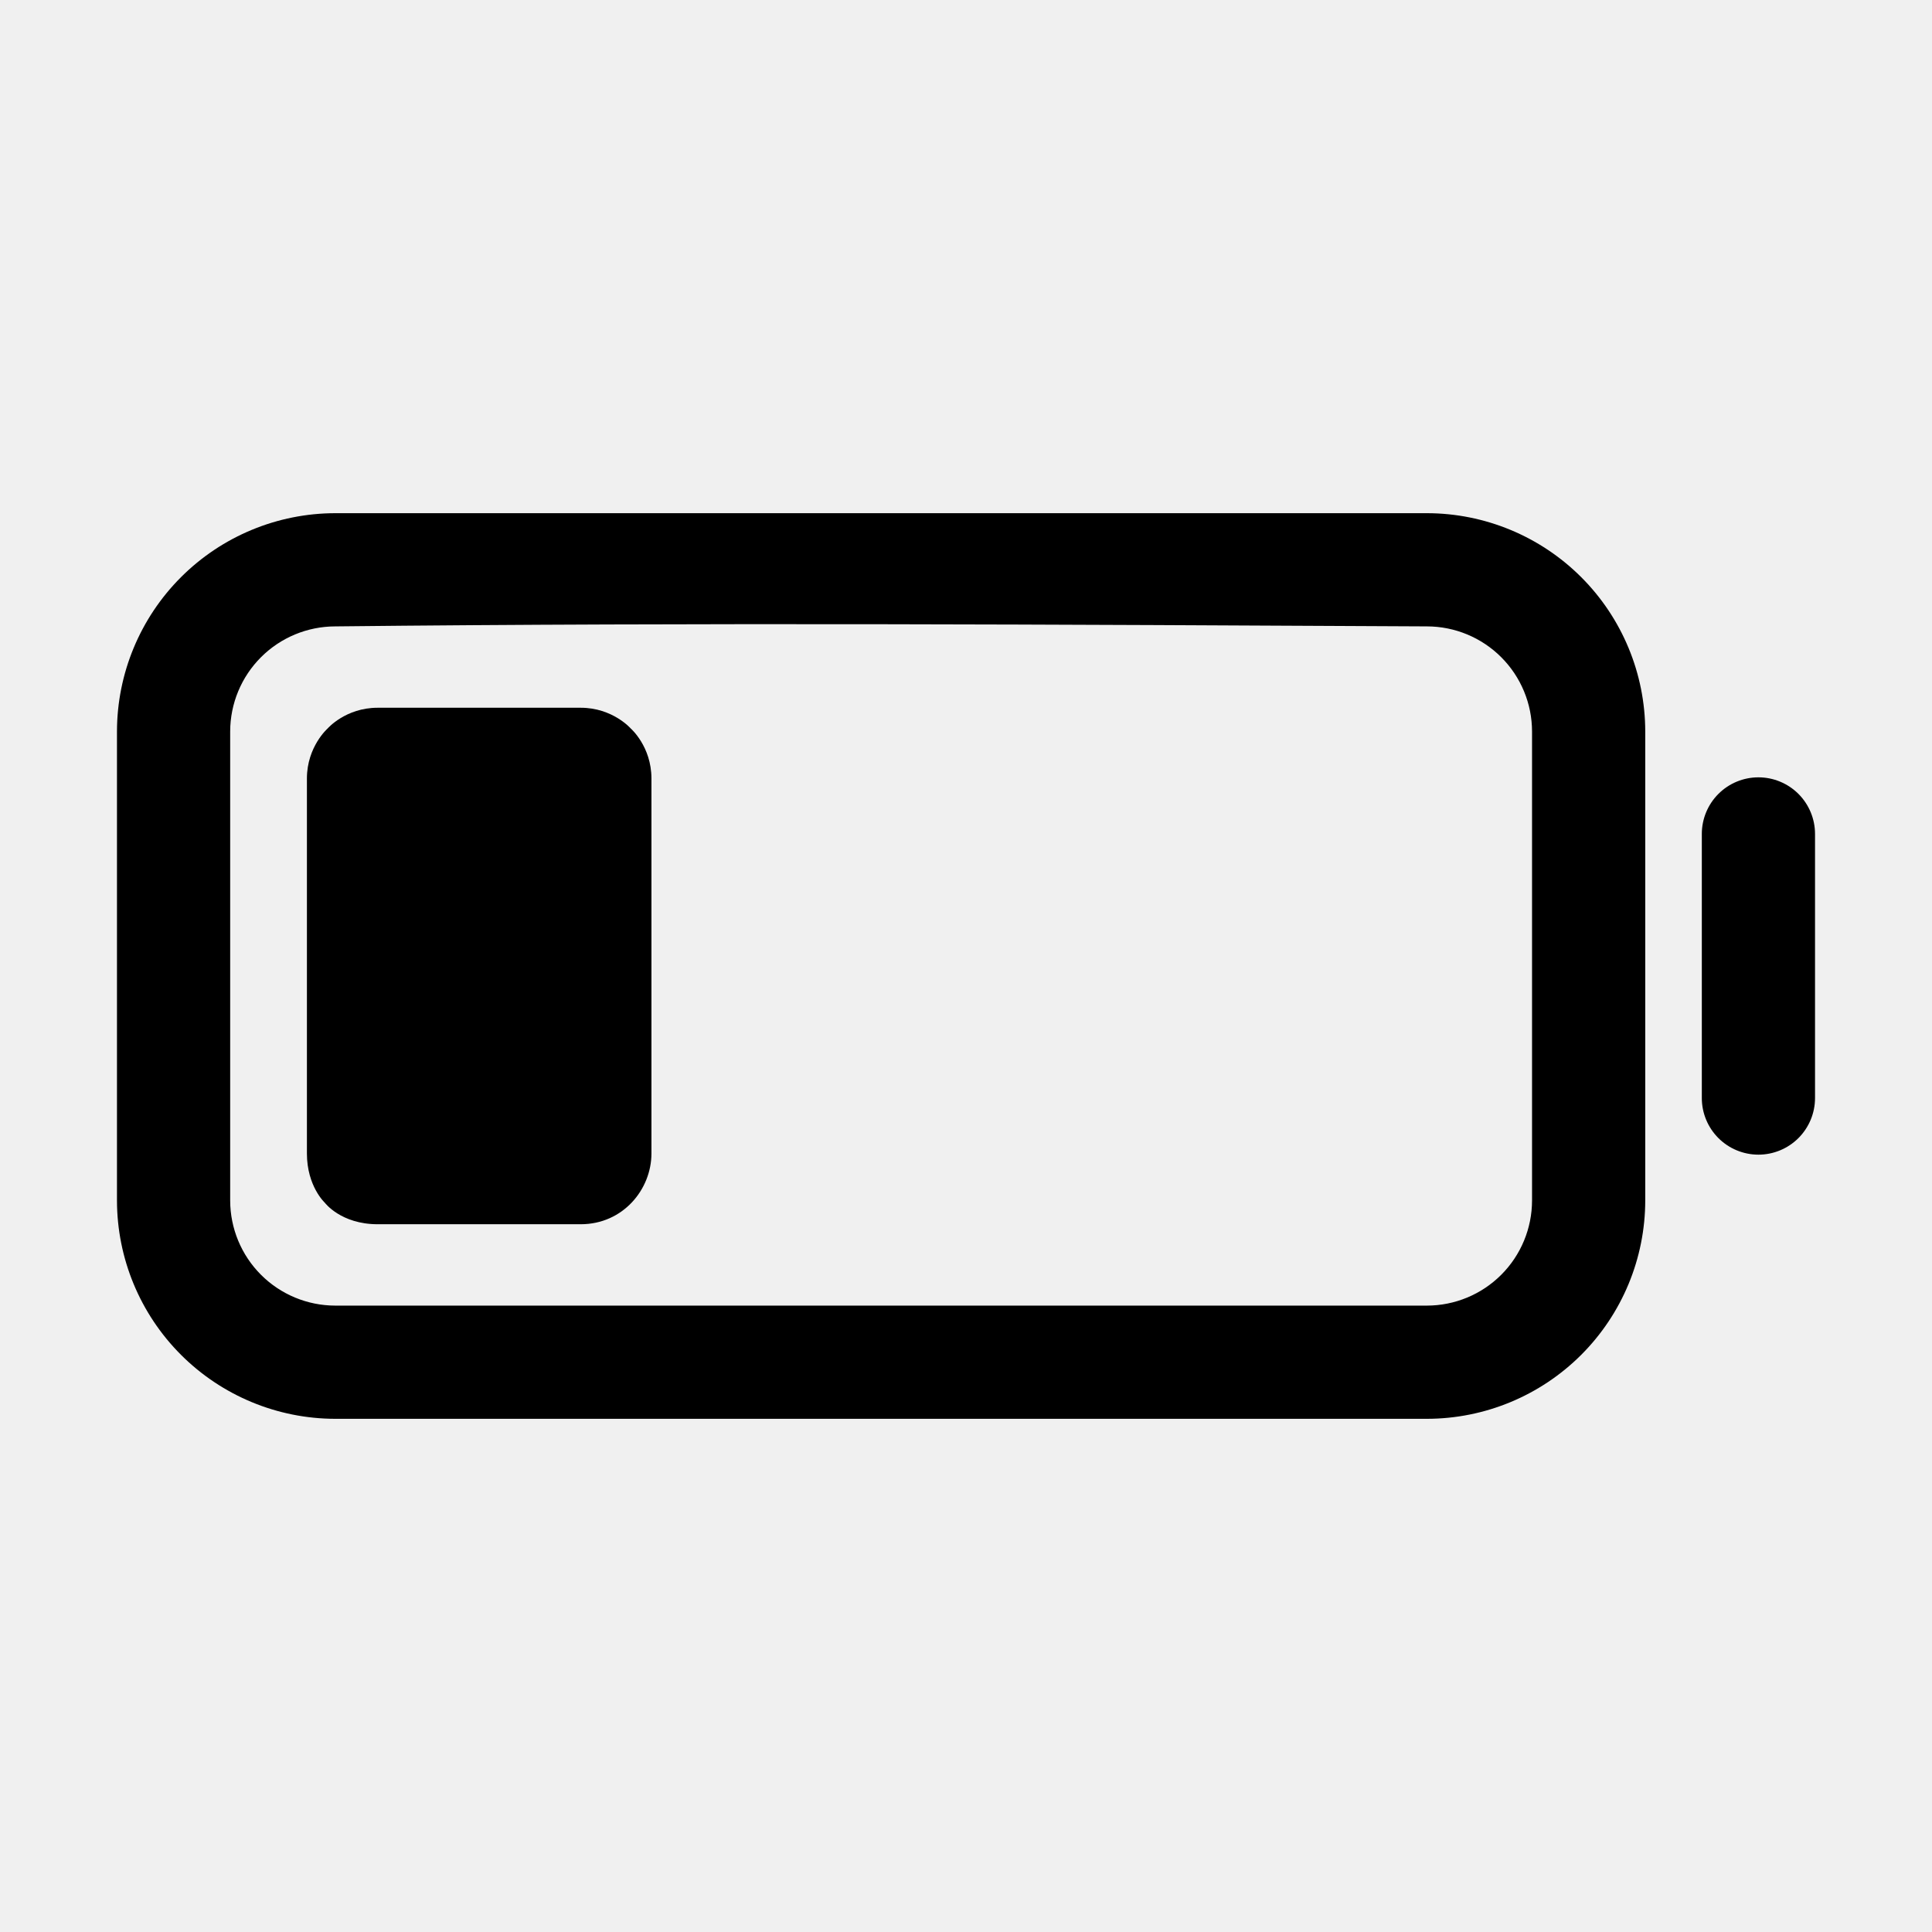
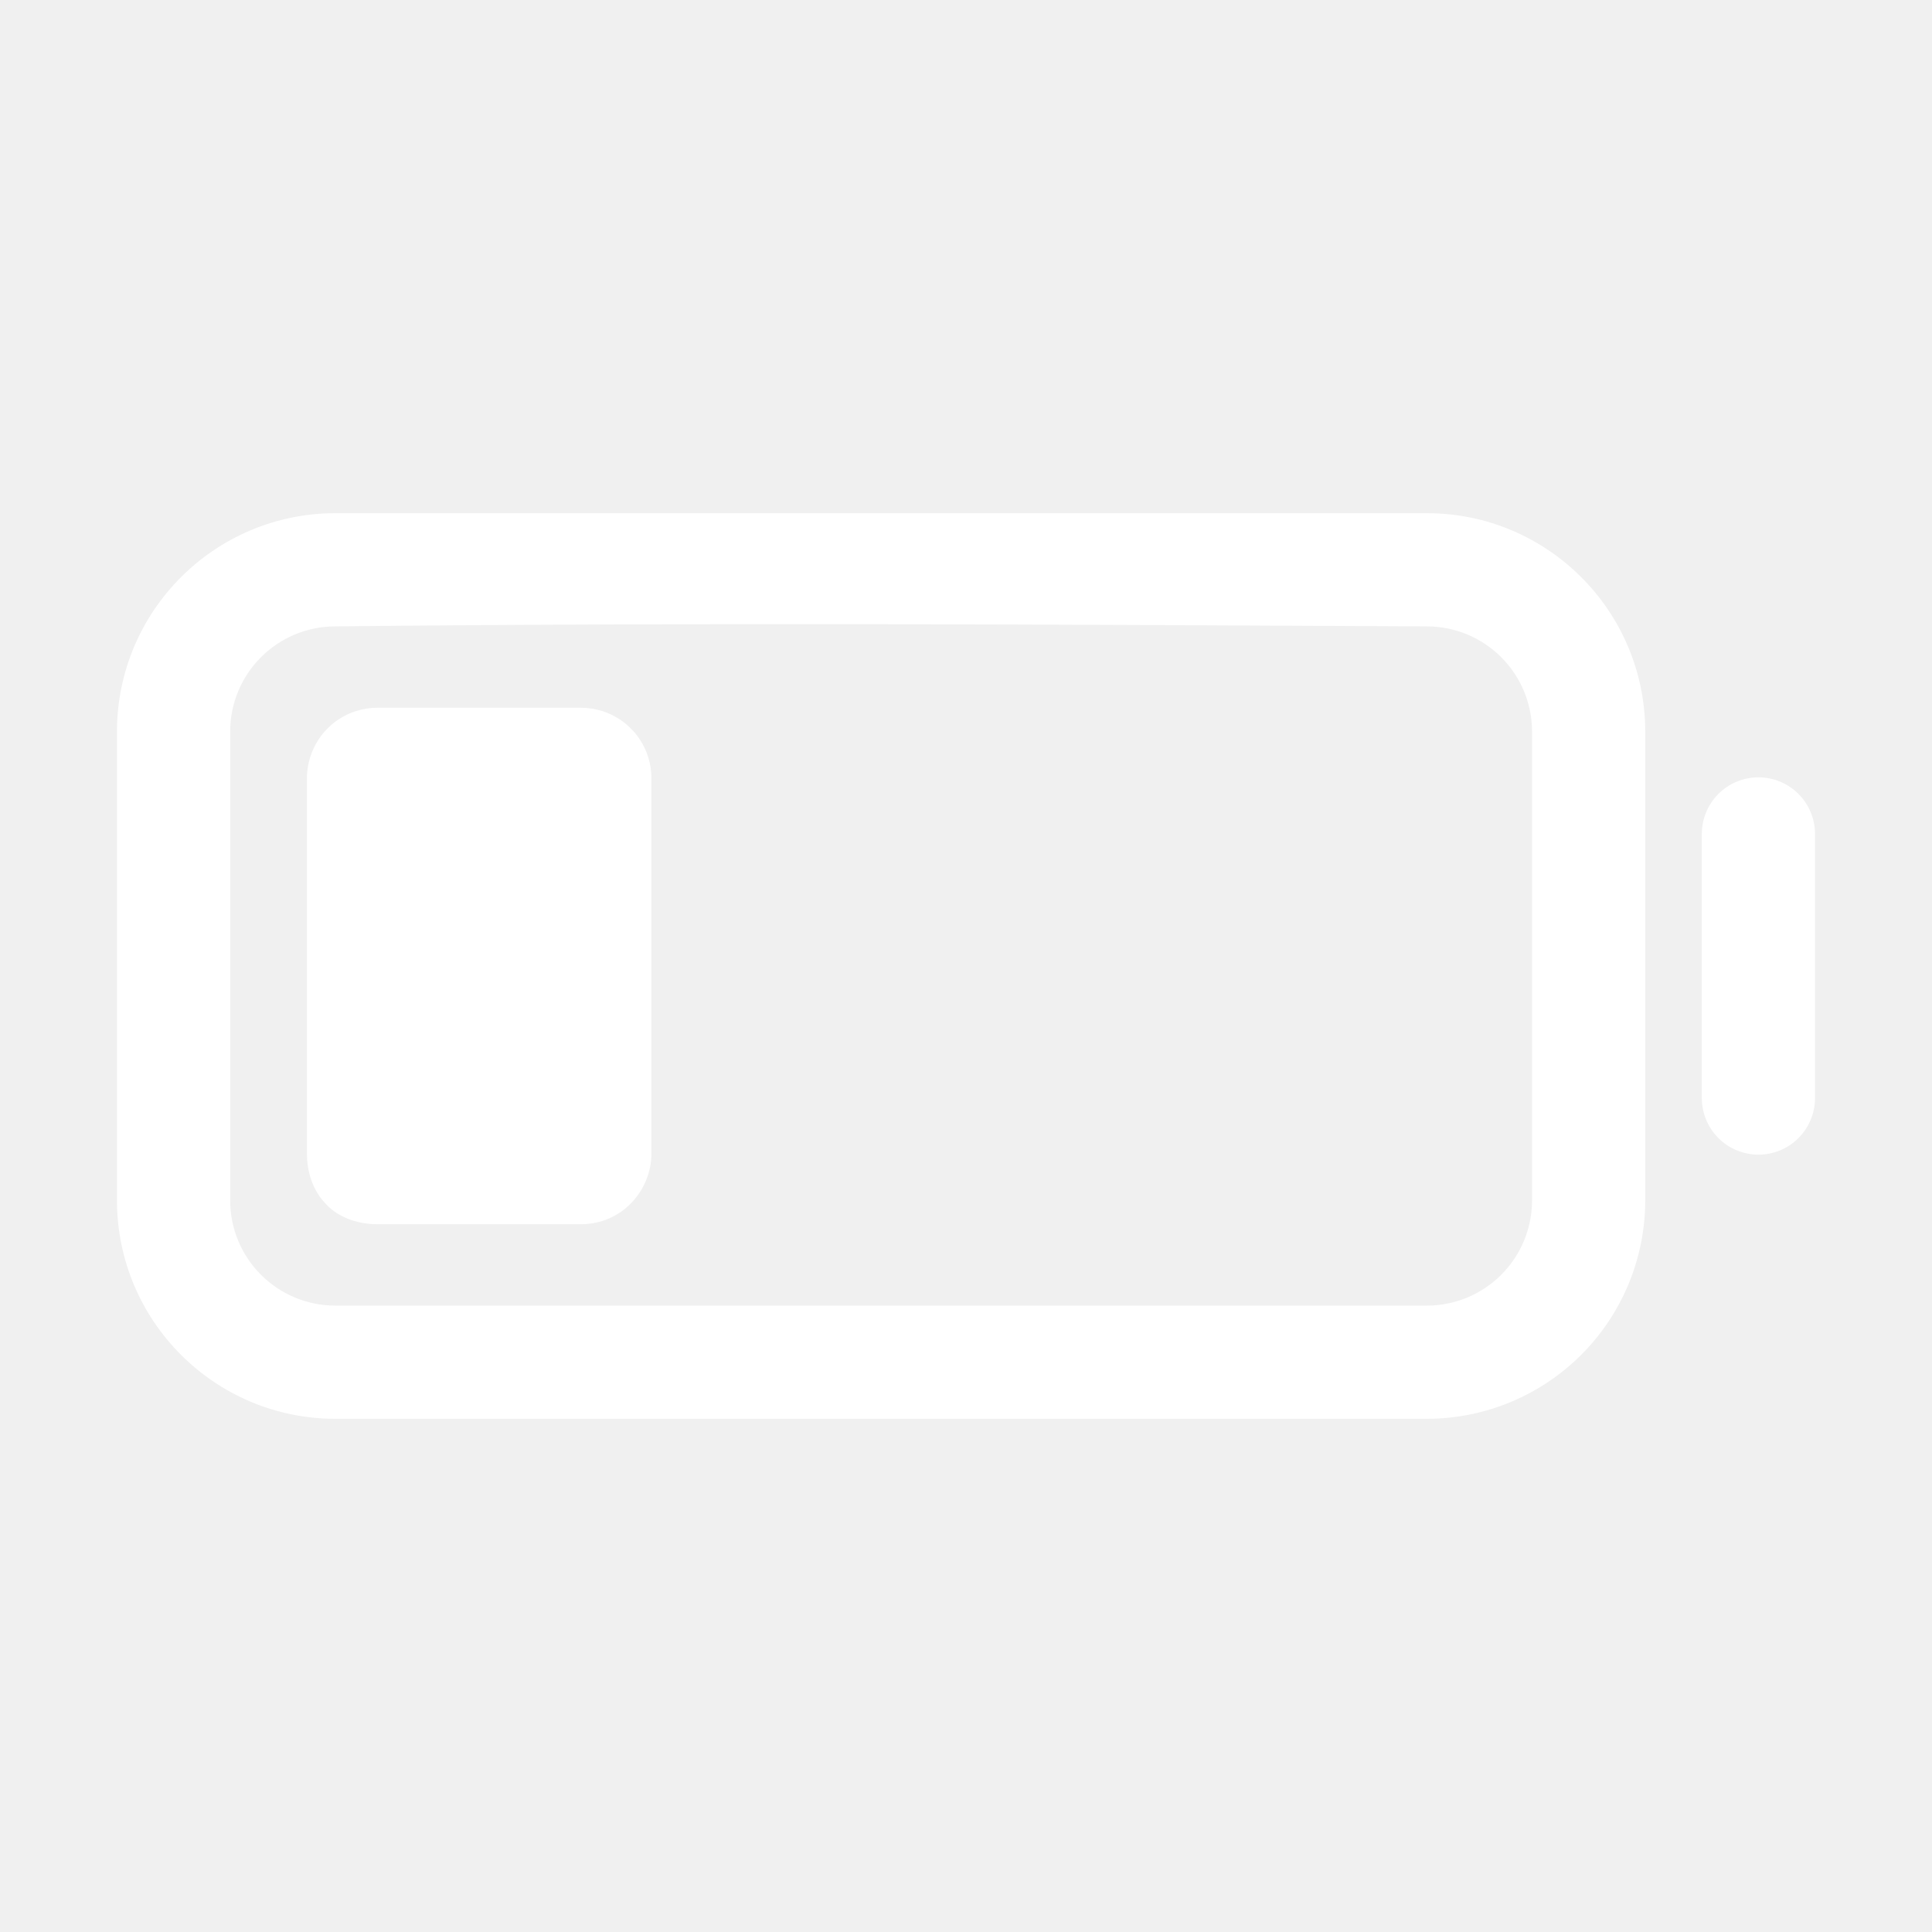
- <svg xmlns="http://www.w3.org/2000/svg" fill="none" viewBox="-32 -32 1024 1024" id="Battery-Charging-Outline--Streamline-Ionic-Outline" height="1024" width="1024" version="1.1">
-   <defs id="defs6" />
-   <g id="g32" transform="translate(-213.0003,-612)">
-     <path id="path13-9-7-20" style="fill:#000000" d="m 358.688,852 c -30.672,0.036 -60.076,12.234 -81.764,33.922 -21.688,21.688 -33.889,51.094 -33.924,81.766 v 248.623 c 0.035,30.672 12.236,60.078 33.924,81.766 21.688,21.688 51.092,33.888 81.764,33.924 h 578.637 c 30.672,-0.036 60.076,-12.236 81.766,-33.924 21.688,-21.688 33.89,-51.094 33.924,-81.766 v -248.623 c -0.034,-30.672 -12.236,-60.078 -33.924,-81.766 C 997.4,864.234 967.996,852.036 937.324,852 Z m 0,60 c 192.881,-2.099 385.755,-0.955 578.637,0 14.764,0.02 28.918,5.892 39.355,16.332 10.44,10.44 16.312,24.591 16.334,39.355 v 248.623 c -0.022,14.764 -5.894,28.919 -16.334,39.358 -10.438,10.44 -24.591,16.312 -39.355,16.332 H 358.688 c -14.763,-0.02 -28.914,-5.892 -39.353,-16.332 C 308.895,1245.23 303.02,1231.074 303,1216.311 v -248.623 c 0.02,-14.764 5.895,-28.915 16.334,-39.355 C 329.773,917.892 343.924,912.02 358.688,912 Z" />
-     <path fill="#000000" d="m 1113.001,992.003 c -7.956,0 -15.586,3.162 -21.214,8.786 -5.624,5.628 -8.786,13.258 -8.786,21.214 v 139.988 c 0,7.956 3.162,15.588 8.786,21.214 5.628,5.626 13.258,8.786 21.214,8.786 7.956,0 15.586,-3.16 21.214,-8.786 5.624,-5.626 8.786,-13.258 8.786,-21.214 v -139.988 c 0,-7.956 -3.162,-15.586 -8.786,-21.214 -5.628,-5.624 -13.258,-8.786 -21.214,-8.786 z" stroke-width="64" id="path6-6-1-5-6" />
-     <path style="display:inline;fill:#000000;stroke-width:1" d="m 343.673,1191.371 c 0,17.376 9.479,26.089 9.479,26.089 0,0 8.472,11.411 28.021,11.411 h 107.605 c 22.441,0 37.5,-18.489 37.5,-37.5 V 992.621 c 0,-17.018 -10.984,-26.516 -10.984,-26.516 0,0 -9.561,-10.984 -26.516,-10.984 H 381.173 c -17.032,0 -26.516,10.984 -26.516,10.984 0,0 -10.984,9.617 -10.984,26.516 z" id="path11-3" />
+ <svg fill="none" viewBox="-32 -32 1024 1024">
+   <g fill="white">
+     <path d="M145.687 240A115.82 115.82 0 0 0 30 355.687V604.31A115.821 115.821 0 0 0 145.687 720h578.637a115.83 115.83 0 0 0 81.765-33.924 115.818 115.818 0 0 0 33.924-81.766V355.687A115.818 115.818 0 0 0 724.323 240Zm0 60c192.882-2.099 385.755-.955 578.637 0a55.757 55.757 0 0 1 39.355 16.332 55.77 55.77 0 0 1 16.334 39.355V604.31a55.772 55.772 0 0 1-16.334 39.358A55.757 55.757 0 0 1 724.324 660H145.687A55.767 55.767 0 0 1 90 604.31V355.687A55.766 55.766 0 0 1 145.687 300ZM900 380.003a30.014 30.014 0 0 0-21.214 8.786A30.014 30.014 0 0 0 870 410.003v139.988a30.01 30.01 0 0 0 8.786 21.214 30.006 30.006 0 0 0 42.428 0A30.01 30.01 0 0 0 930 549.991V410.003a30.014 30.014 0 0 0-8.786-21.214A30.014 30.014 0 0 0 900 380.003z" />
+     <path d="M130.672 579.371c0 17.376 9.48 26.089 9.48 26.089s8.471 11.411 28.02 11.411h107.606c22.44 0 37.5-18.489 37.5-37.5v-198.75c0-17.018-10.984-26.516-10.984-26.516s-9.561-10.984-26.516-10.984H168.172c-17.032 0-26.516 10.984-26.516 10.984s-10.984 9.617-10.984 26.516z" />
  </g>
</svg>
